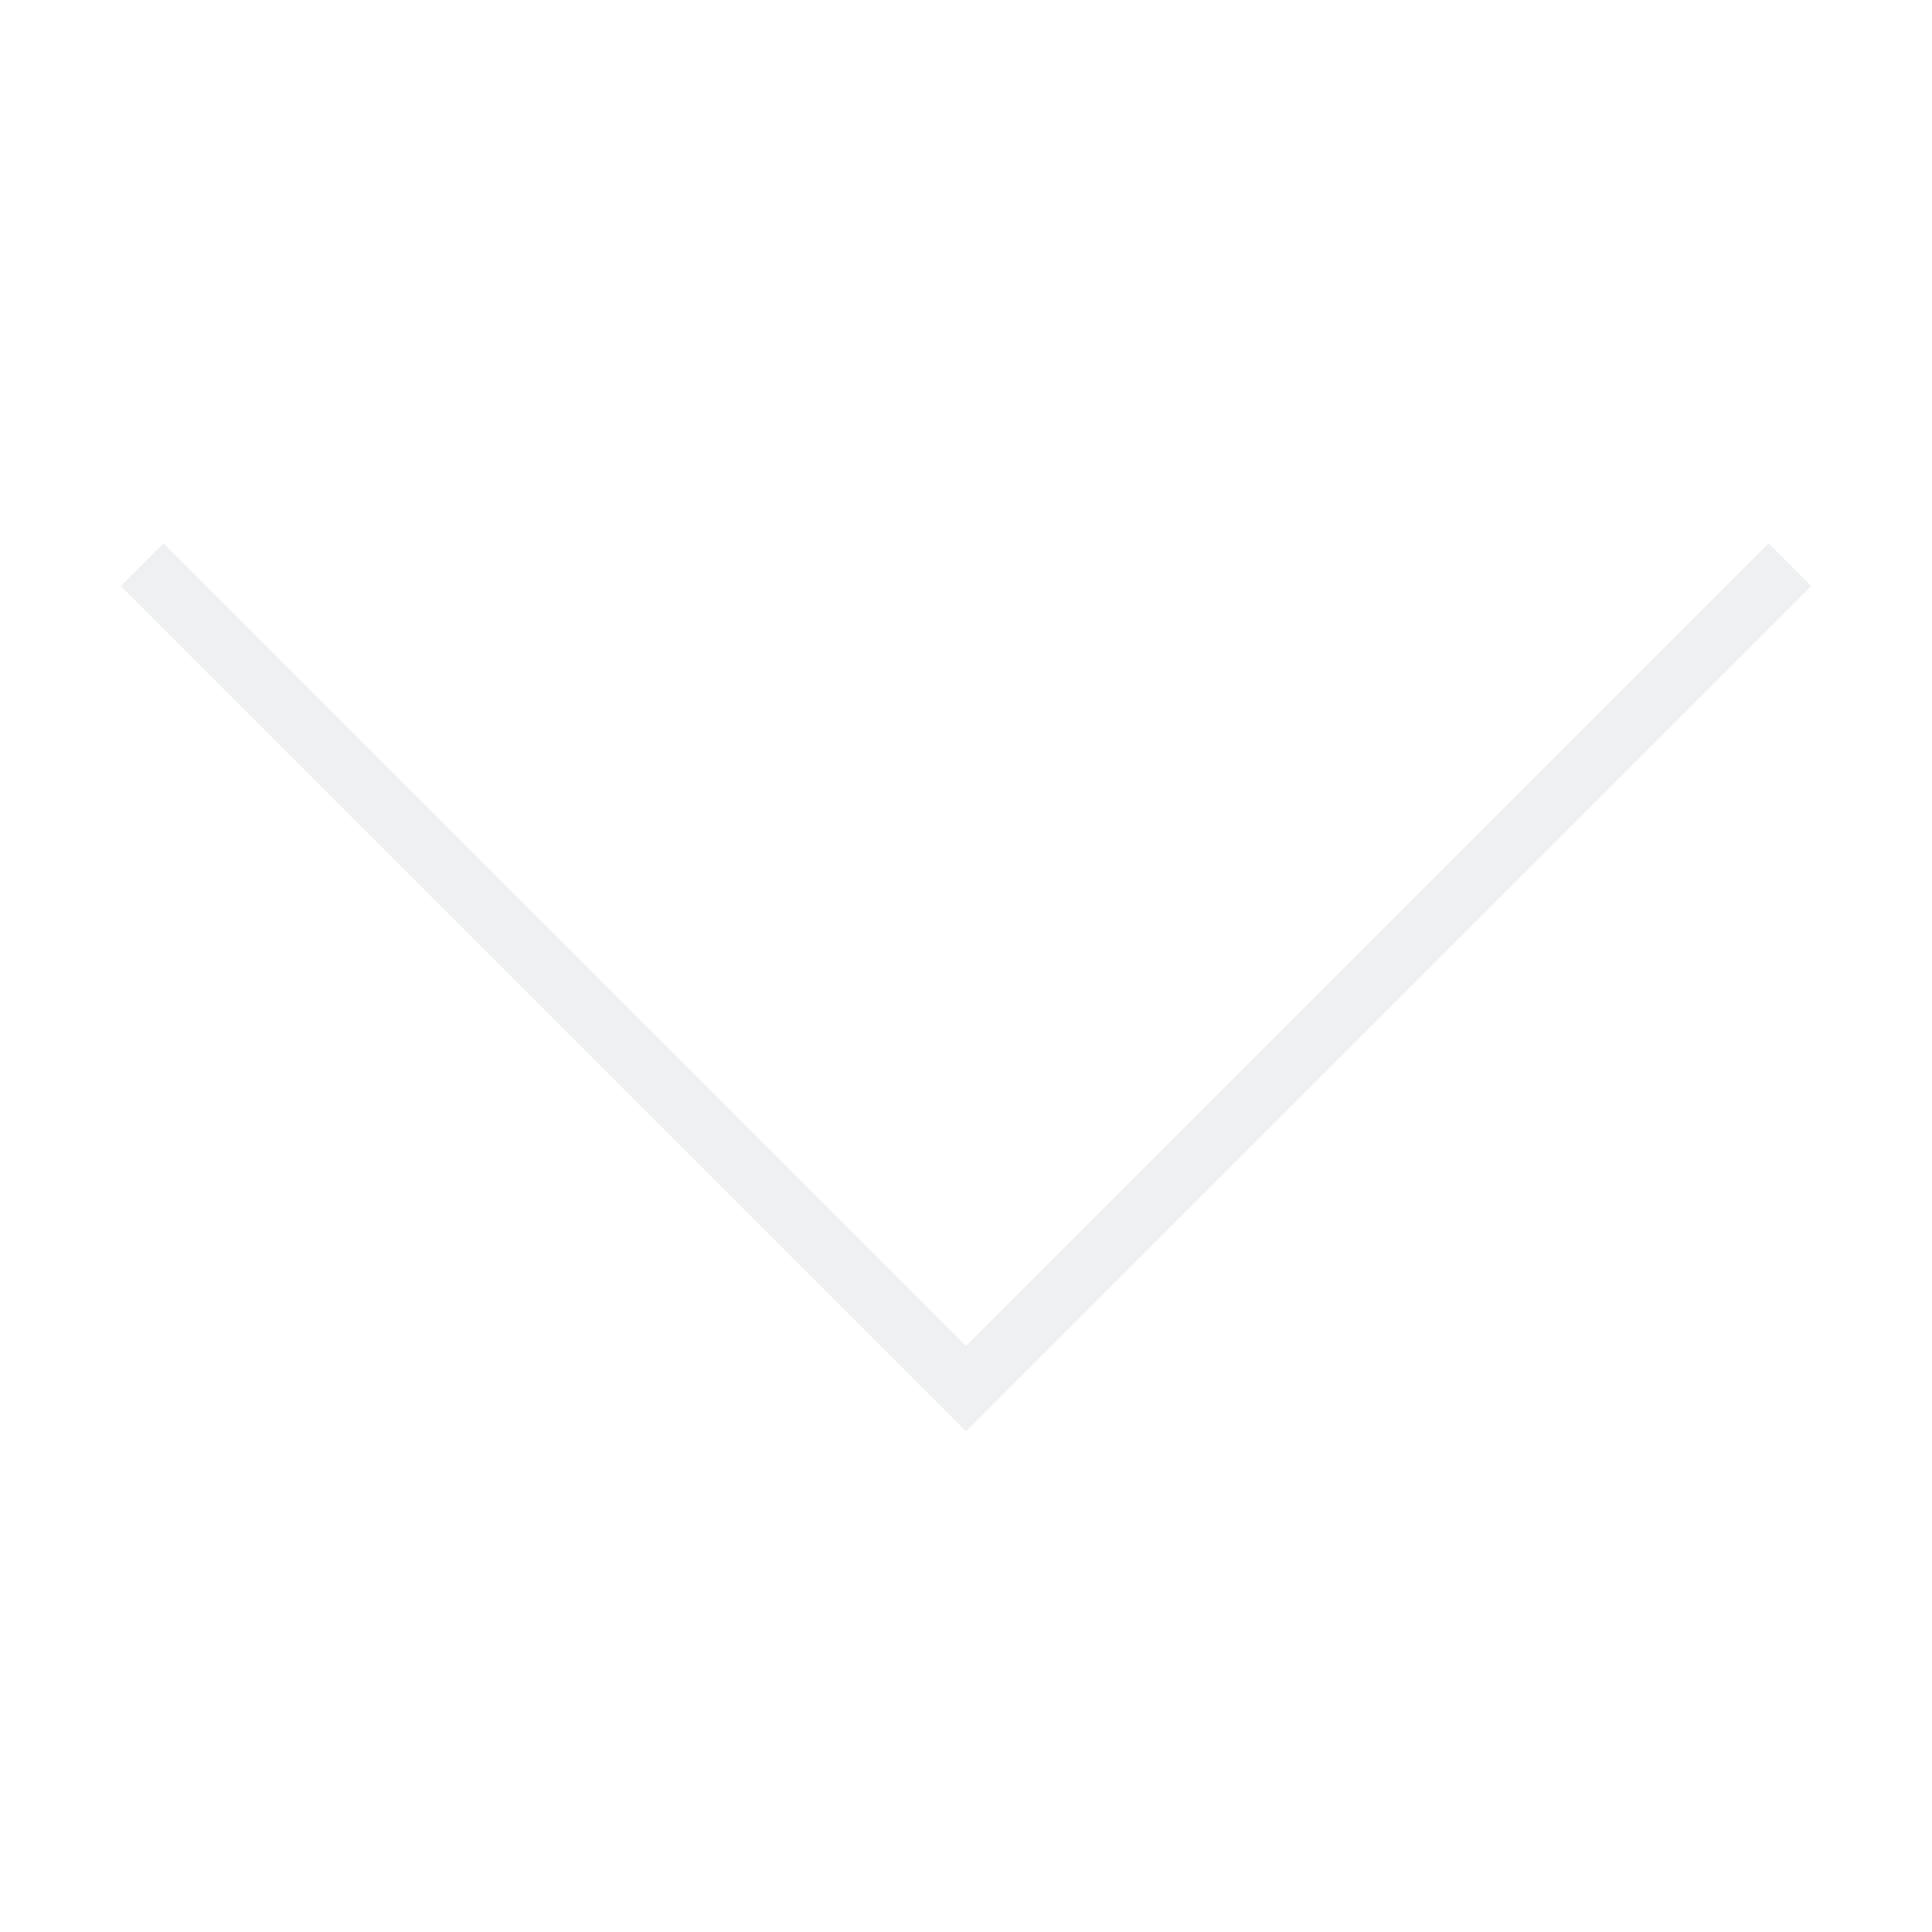
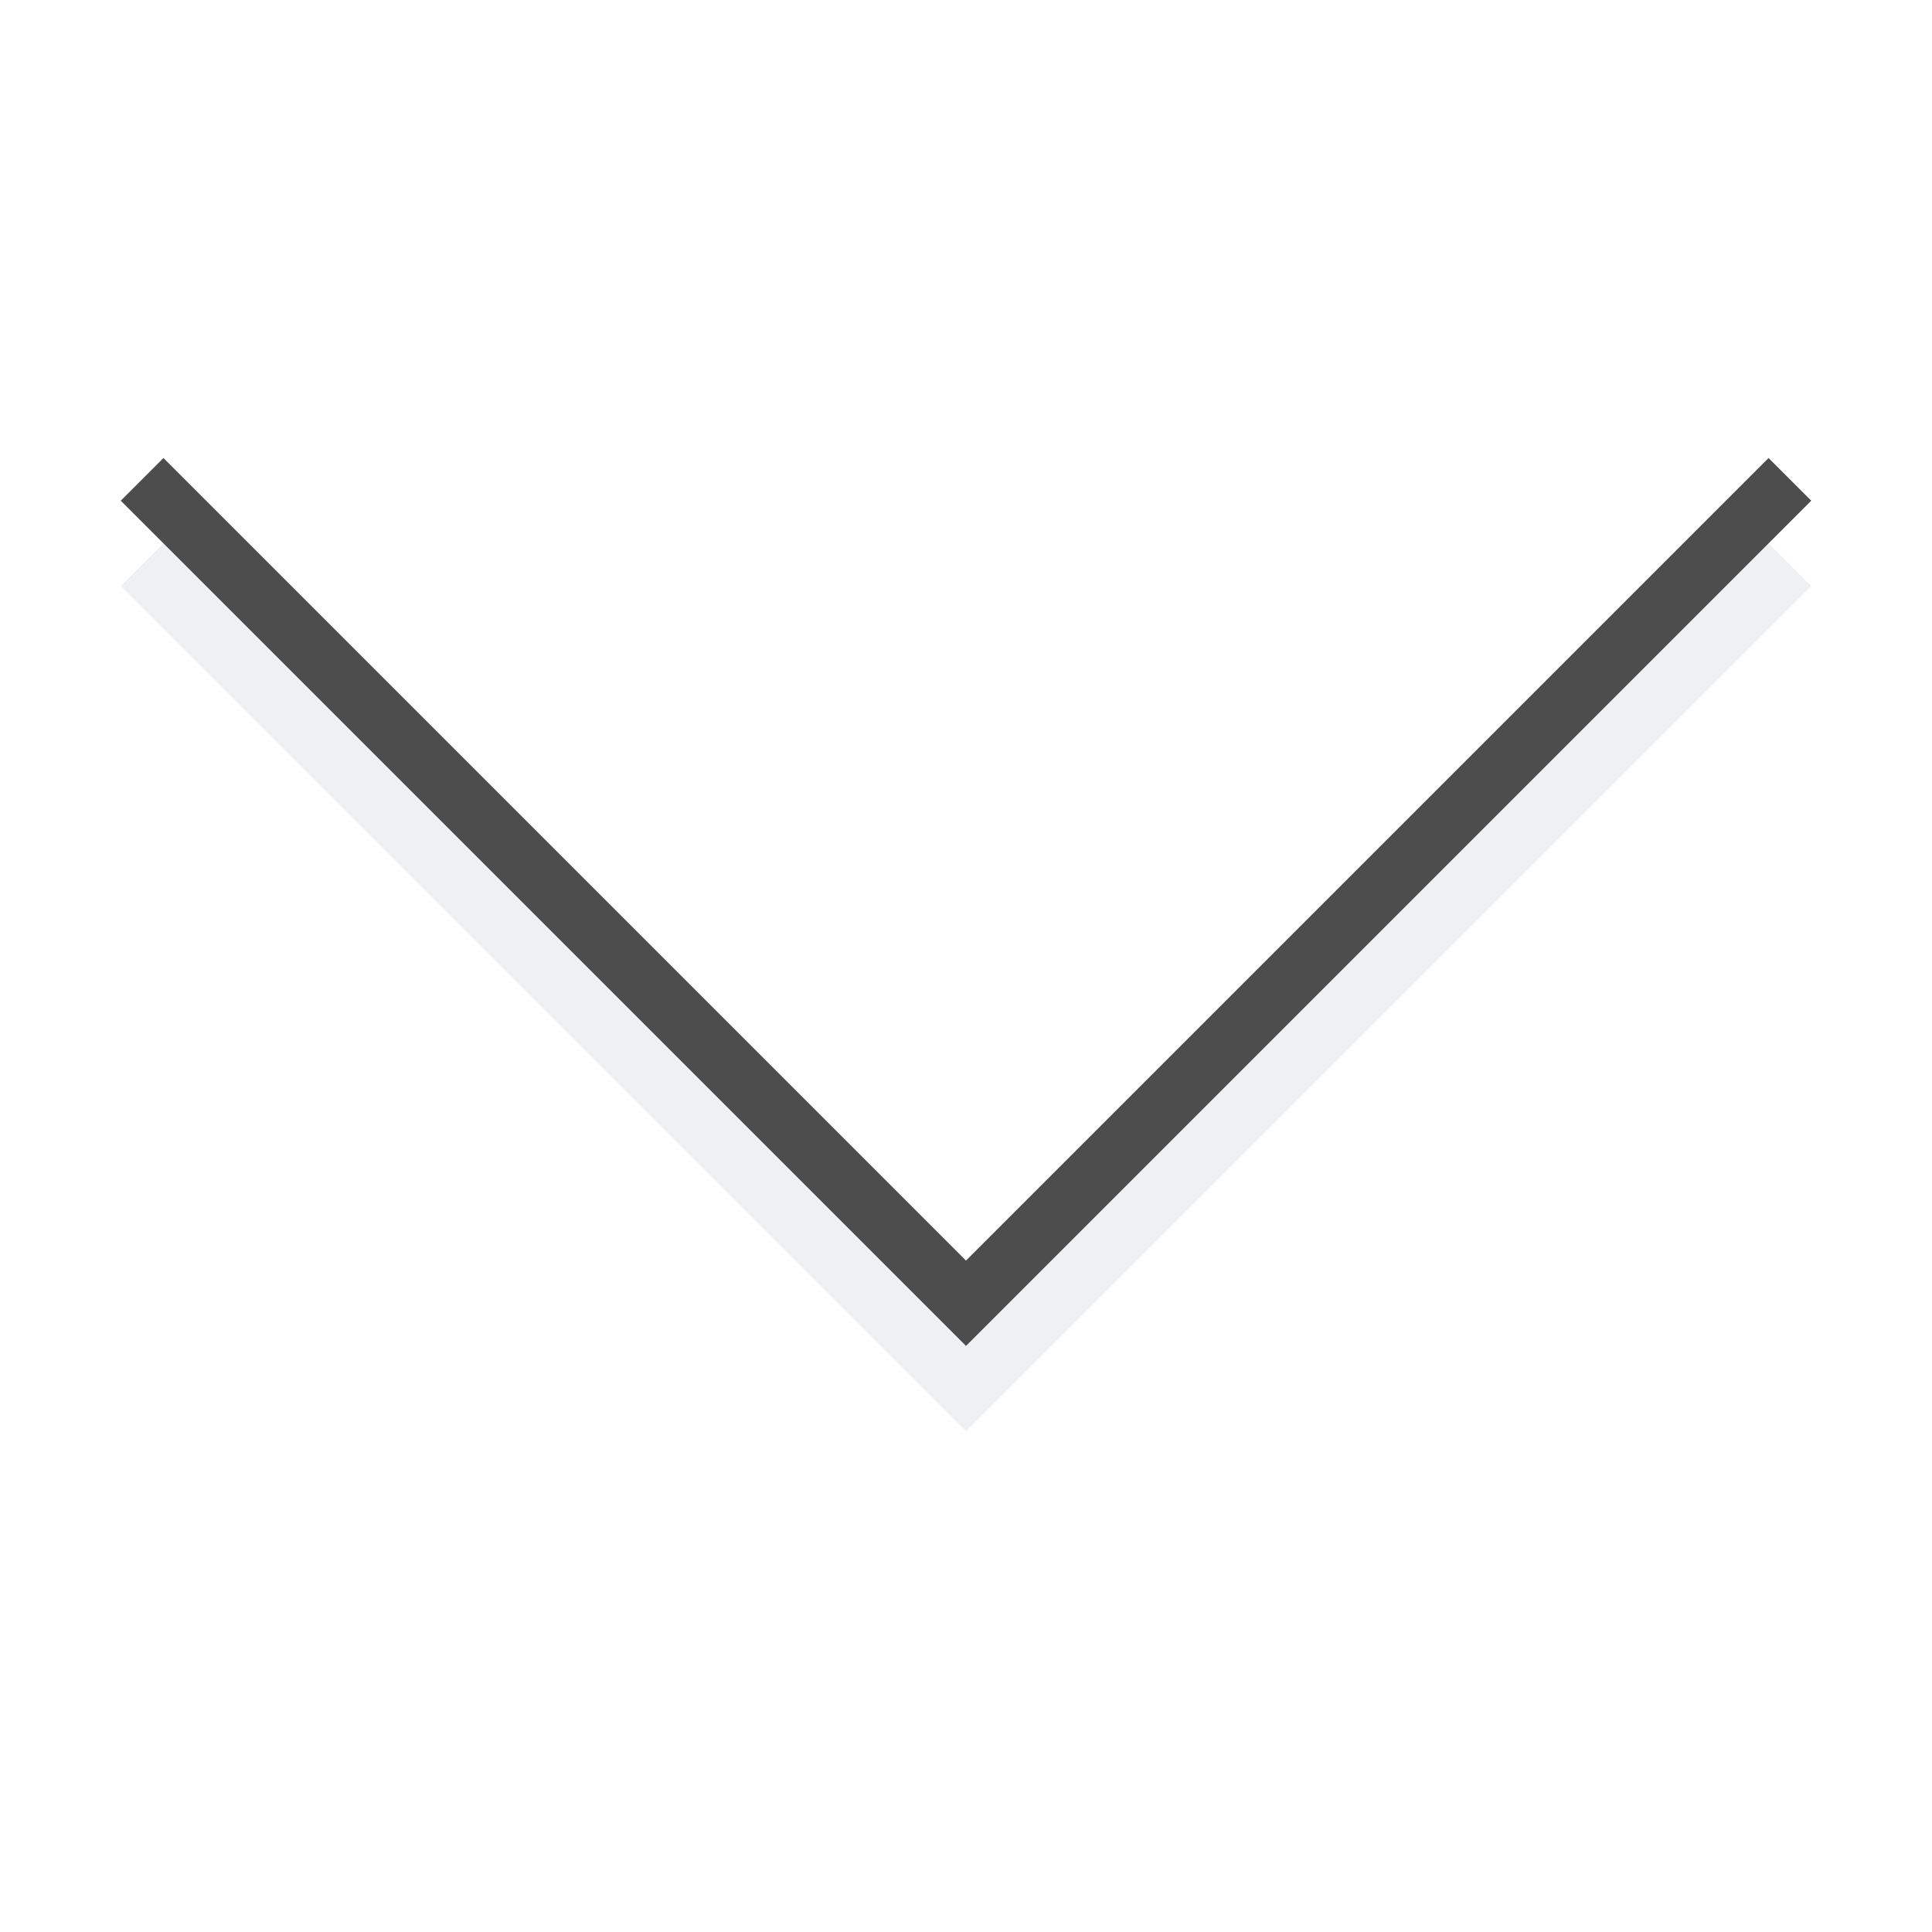
- <svg xmlns="http://www.w3.org/2000/svg" viewBox="0 0 32 32">
+ <svg xmlns="http://www.w3.org/2000/svg" viewBox="0 0 32 32" version="1.1" id="svg5">
+   <defs id="defs9" />
  <style type="text/css" id="current-color-scheme">
        .ColorScheme-Text {
            color:#eff0f1;
        }
    </style>
-   <path d="M16 23.707l-14-14L2.707 9 16 22.293 29.293 9l.707.707z" class="ColorScheme-Text" fill="currentColor" />
+   <path d="M16 23.707l-14-14L2.707 9 16 22.293 29.293 9l.707.707z" class="ColorScheme-Text" fill="currentColor" id="path3" />
+   <path d="M 16,22.293 2,8.293 2.707,7.586 16,20.879 29.293,7.586 30,8.293 Z" class="ColorScheme-Text" fill="currentColor" id="path3-6" style="color:#eff0f1;fill:#4d4d4d" />
</svg>
